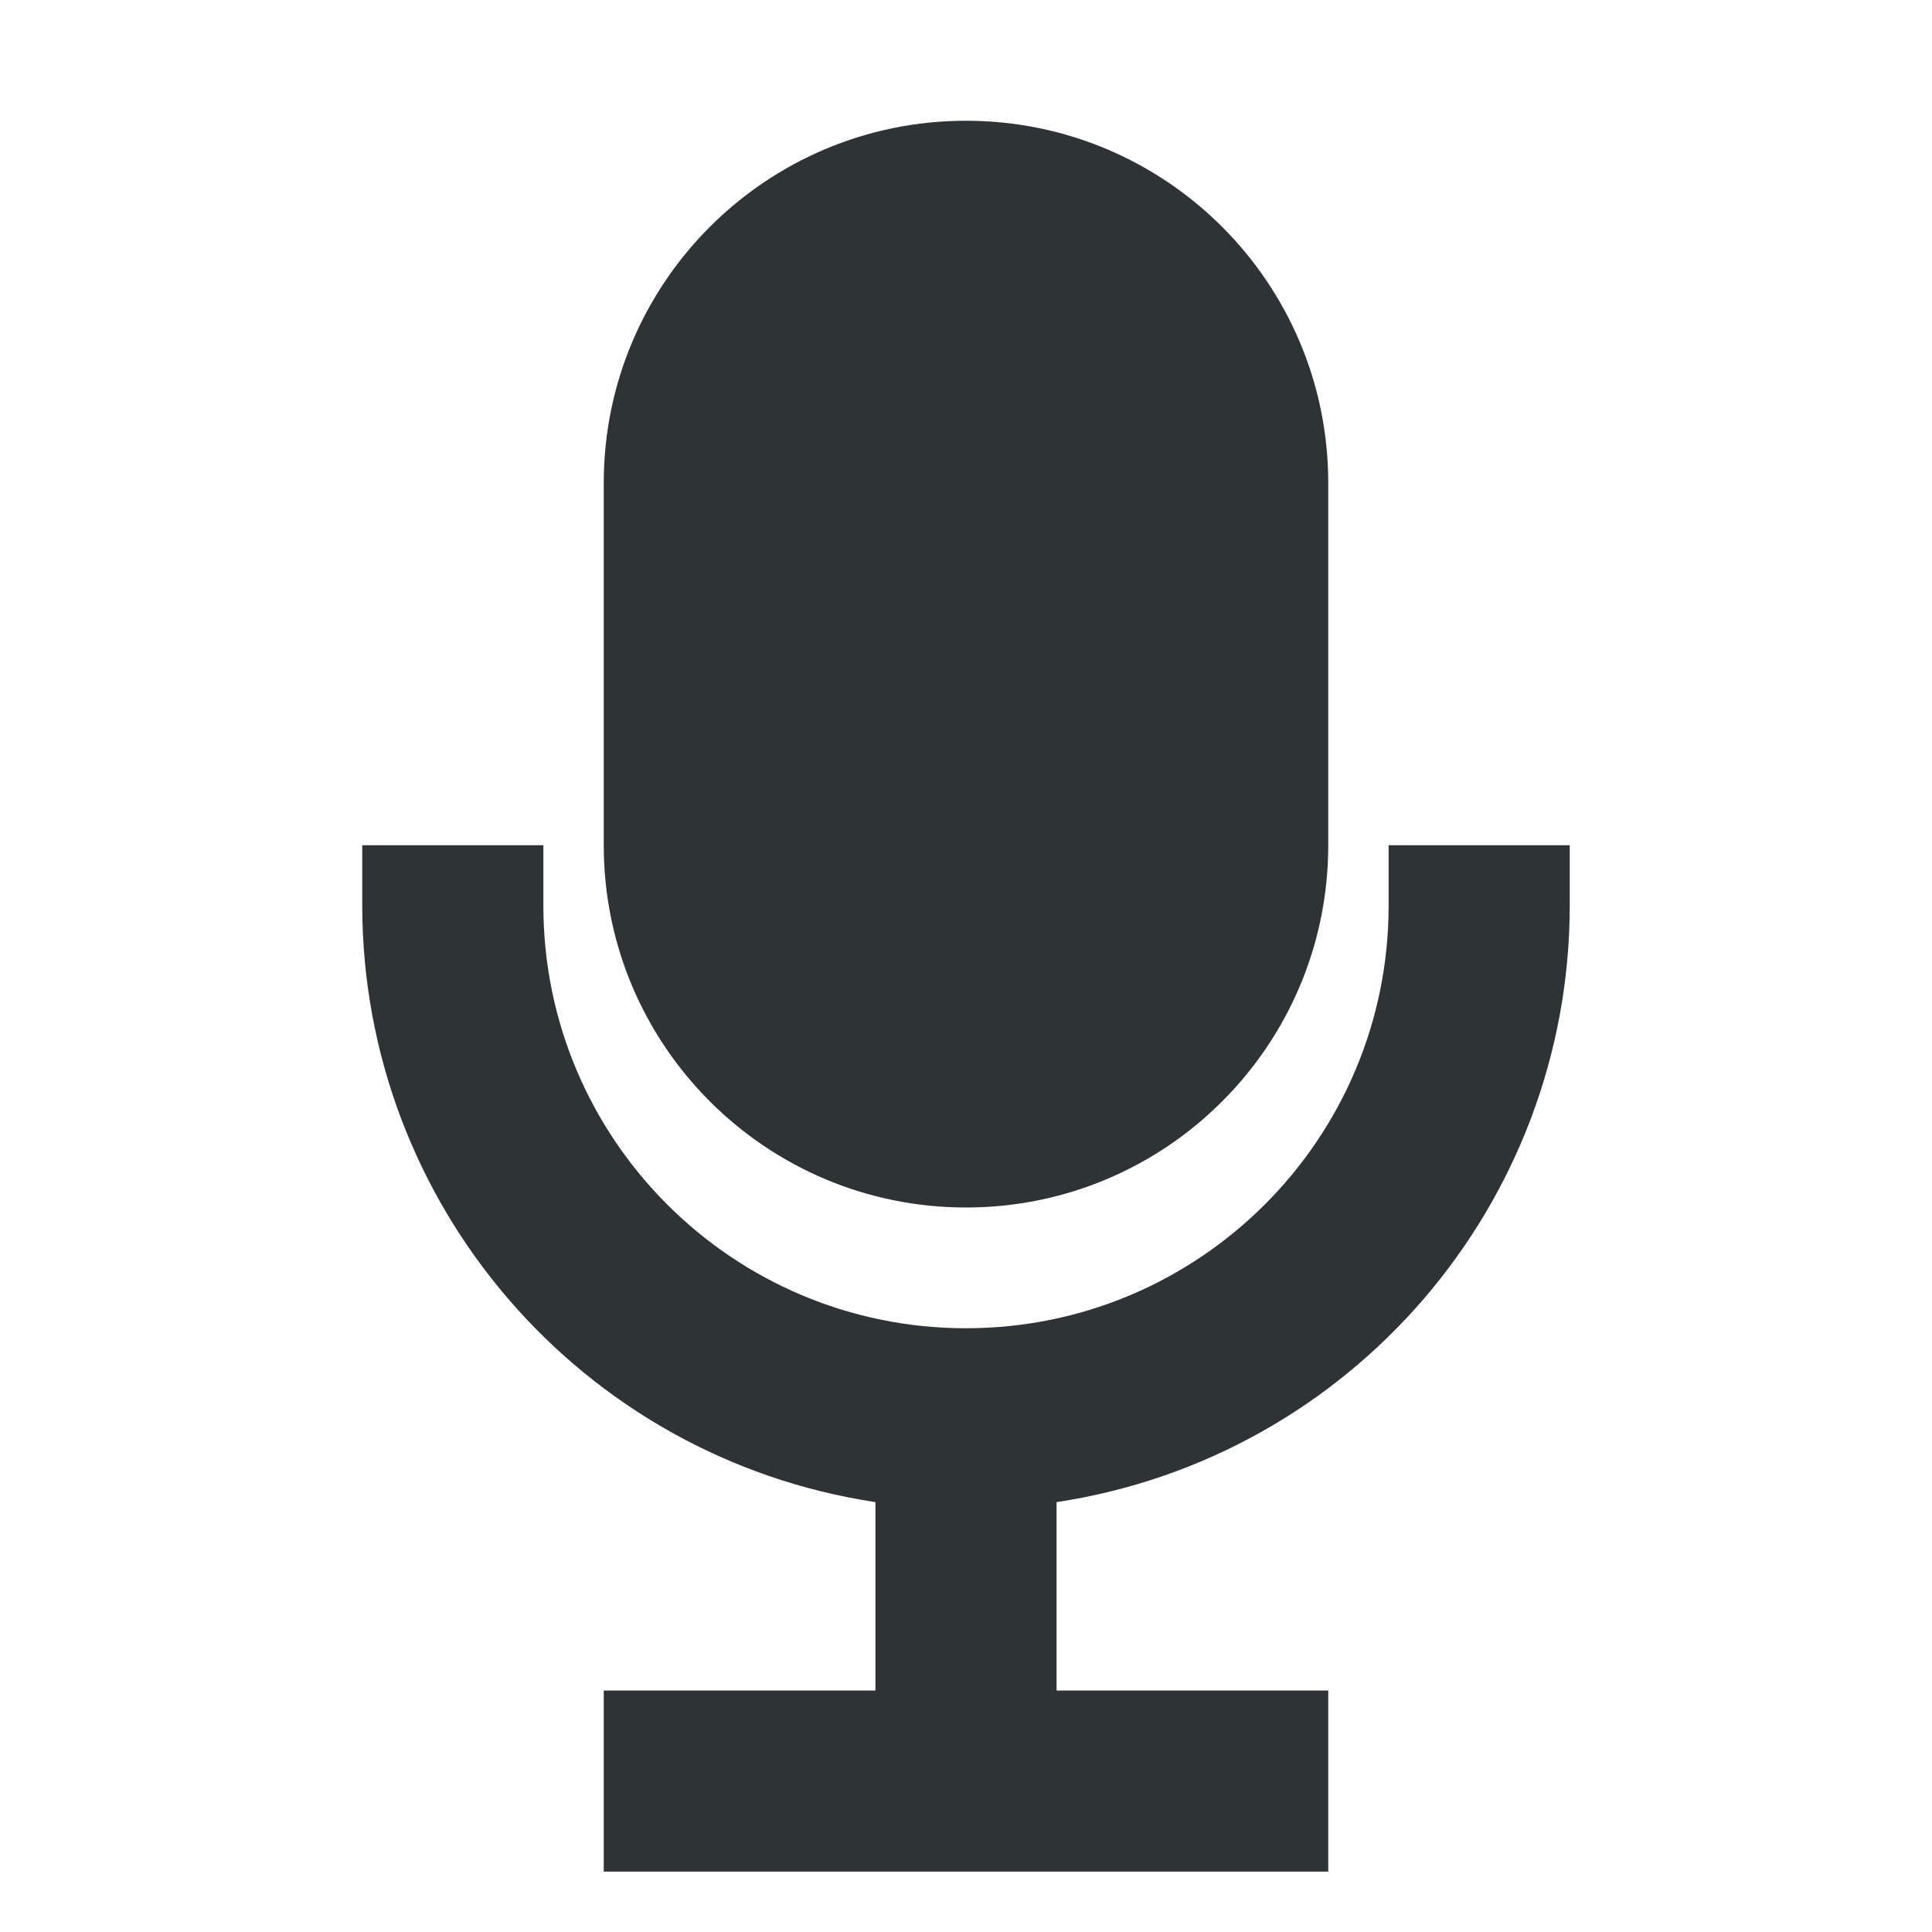
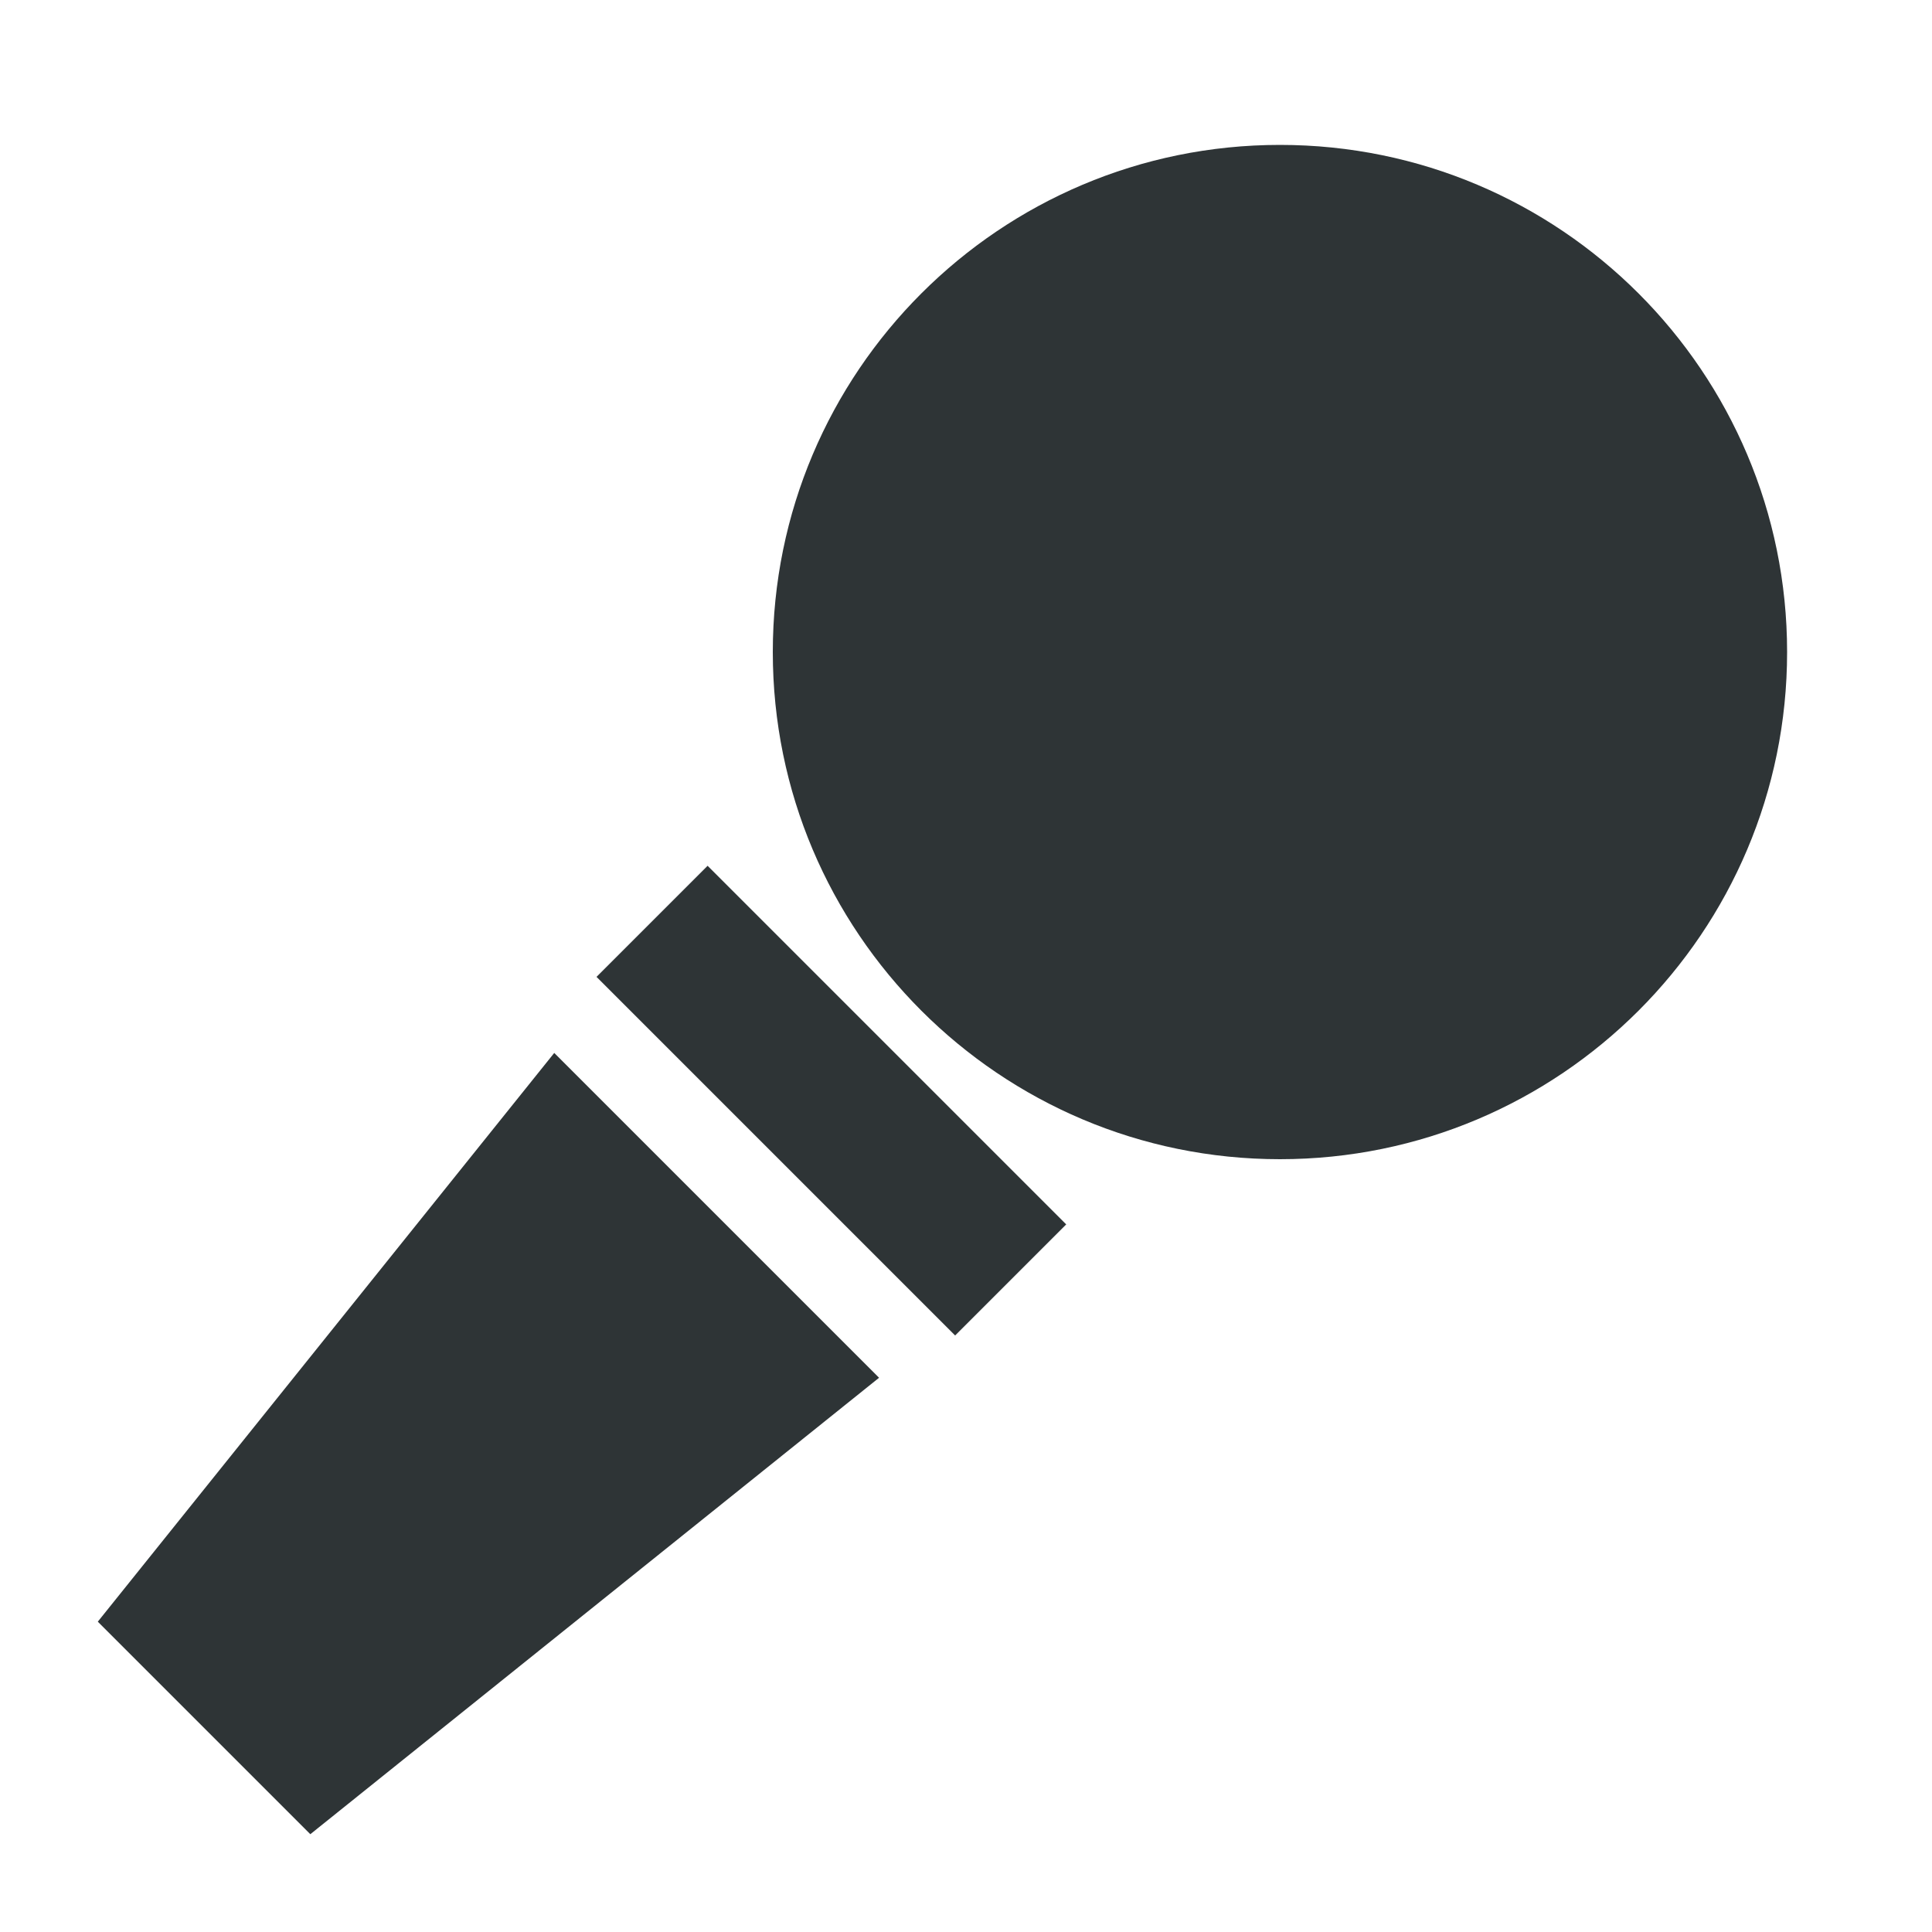
<svg xmlns="http://www.w3.org/2000/svg" width="16" height="16">
  <g fill="#2e3436">
-     <rect x="5" y="1" width="6" height="9" rx="3" />
-     <path d="M3 7h1.5v.5a3.5 3.5 0 0 0 7 0V7H13v.5a5 5 0 0 1-4.25 4.94V14H11v1.5H5V14h2.25v-1.56A5 5 0 0 1 3 7.5z" />
+     <circle cx="10.6" cy="5.4" r="4.2" />
+     <path d="M8.83 10.14L7.91 11.06L4.94 8.09L5.86 7.17z" />
+     <path d="M7.28 11.41L2.57 15.19L0.81 13.43L4.59 8.72z" />
  </g>
</svg>
